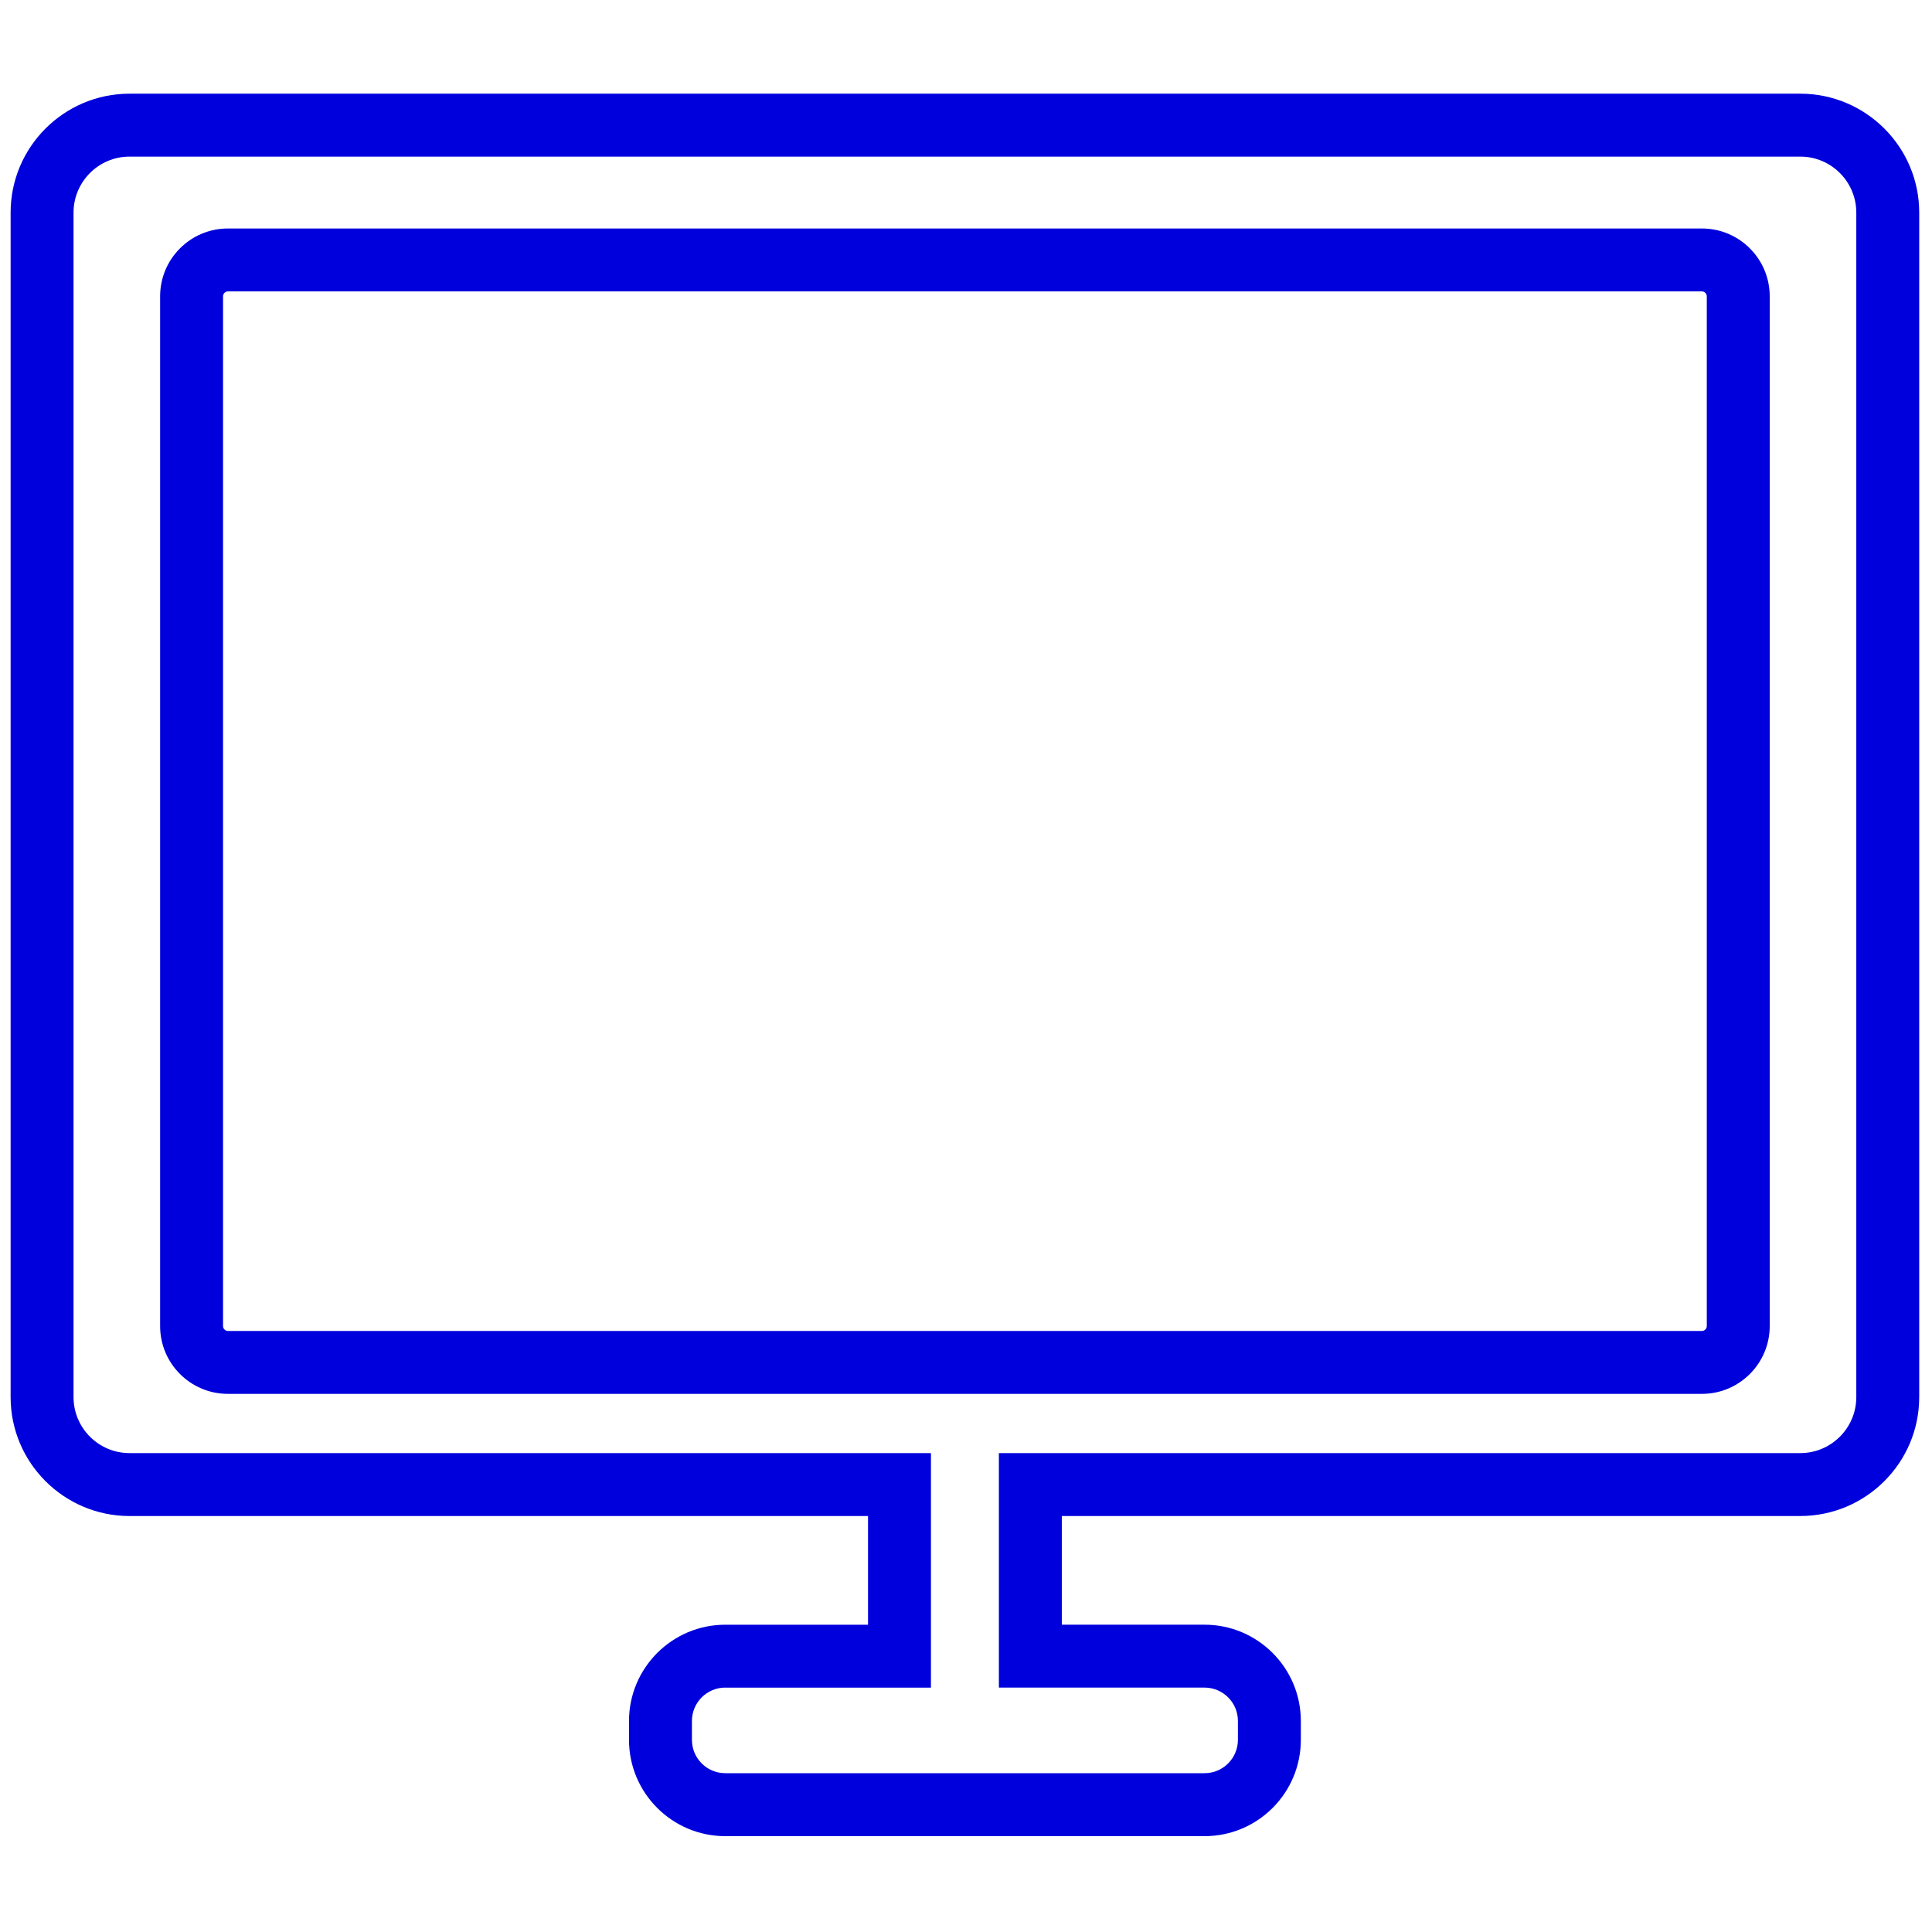
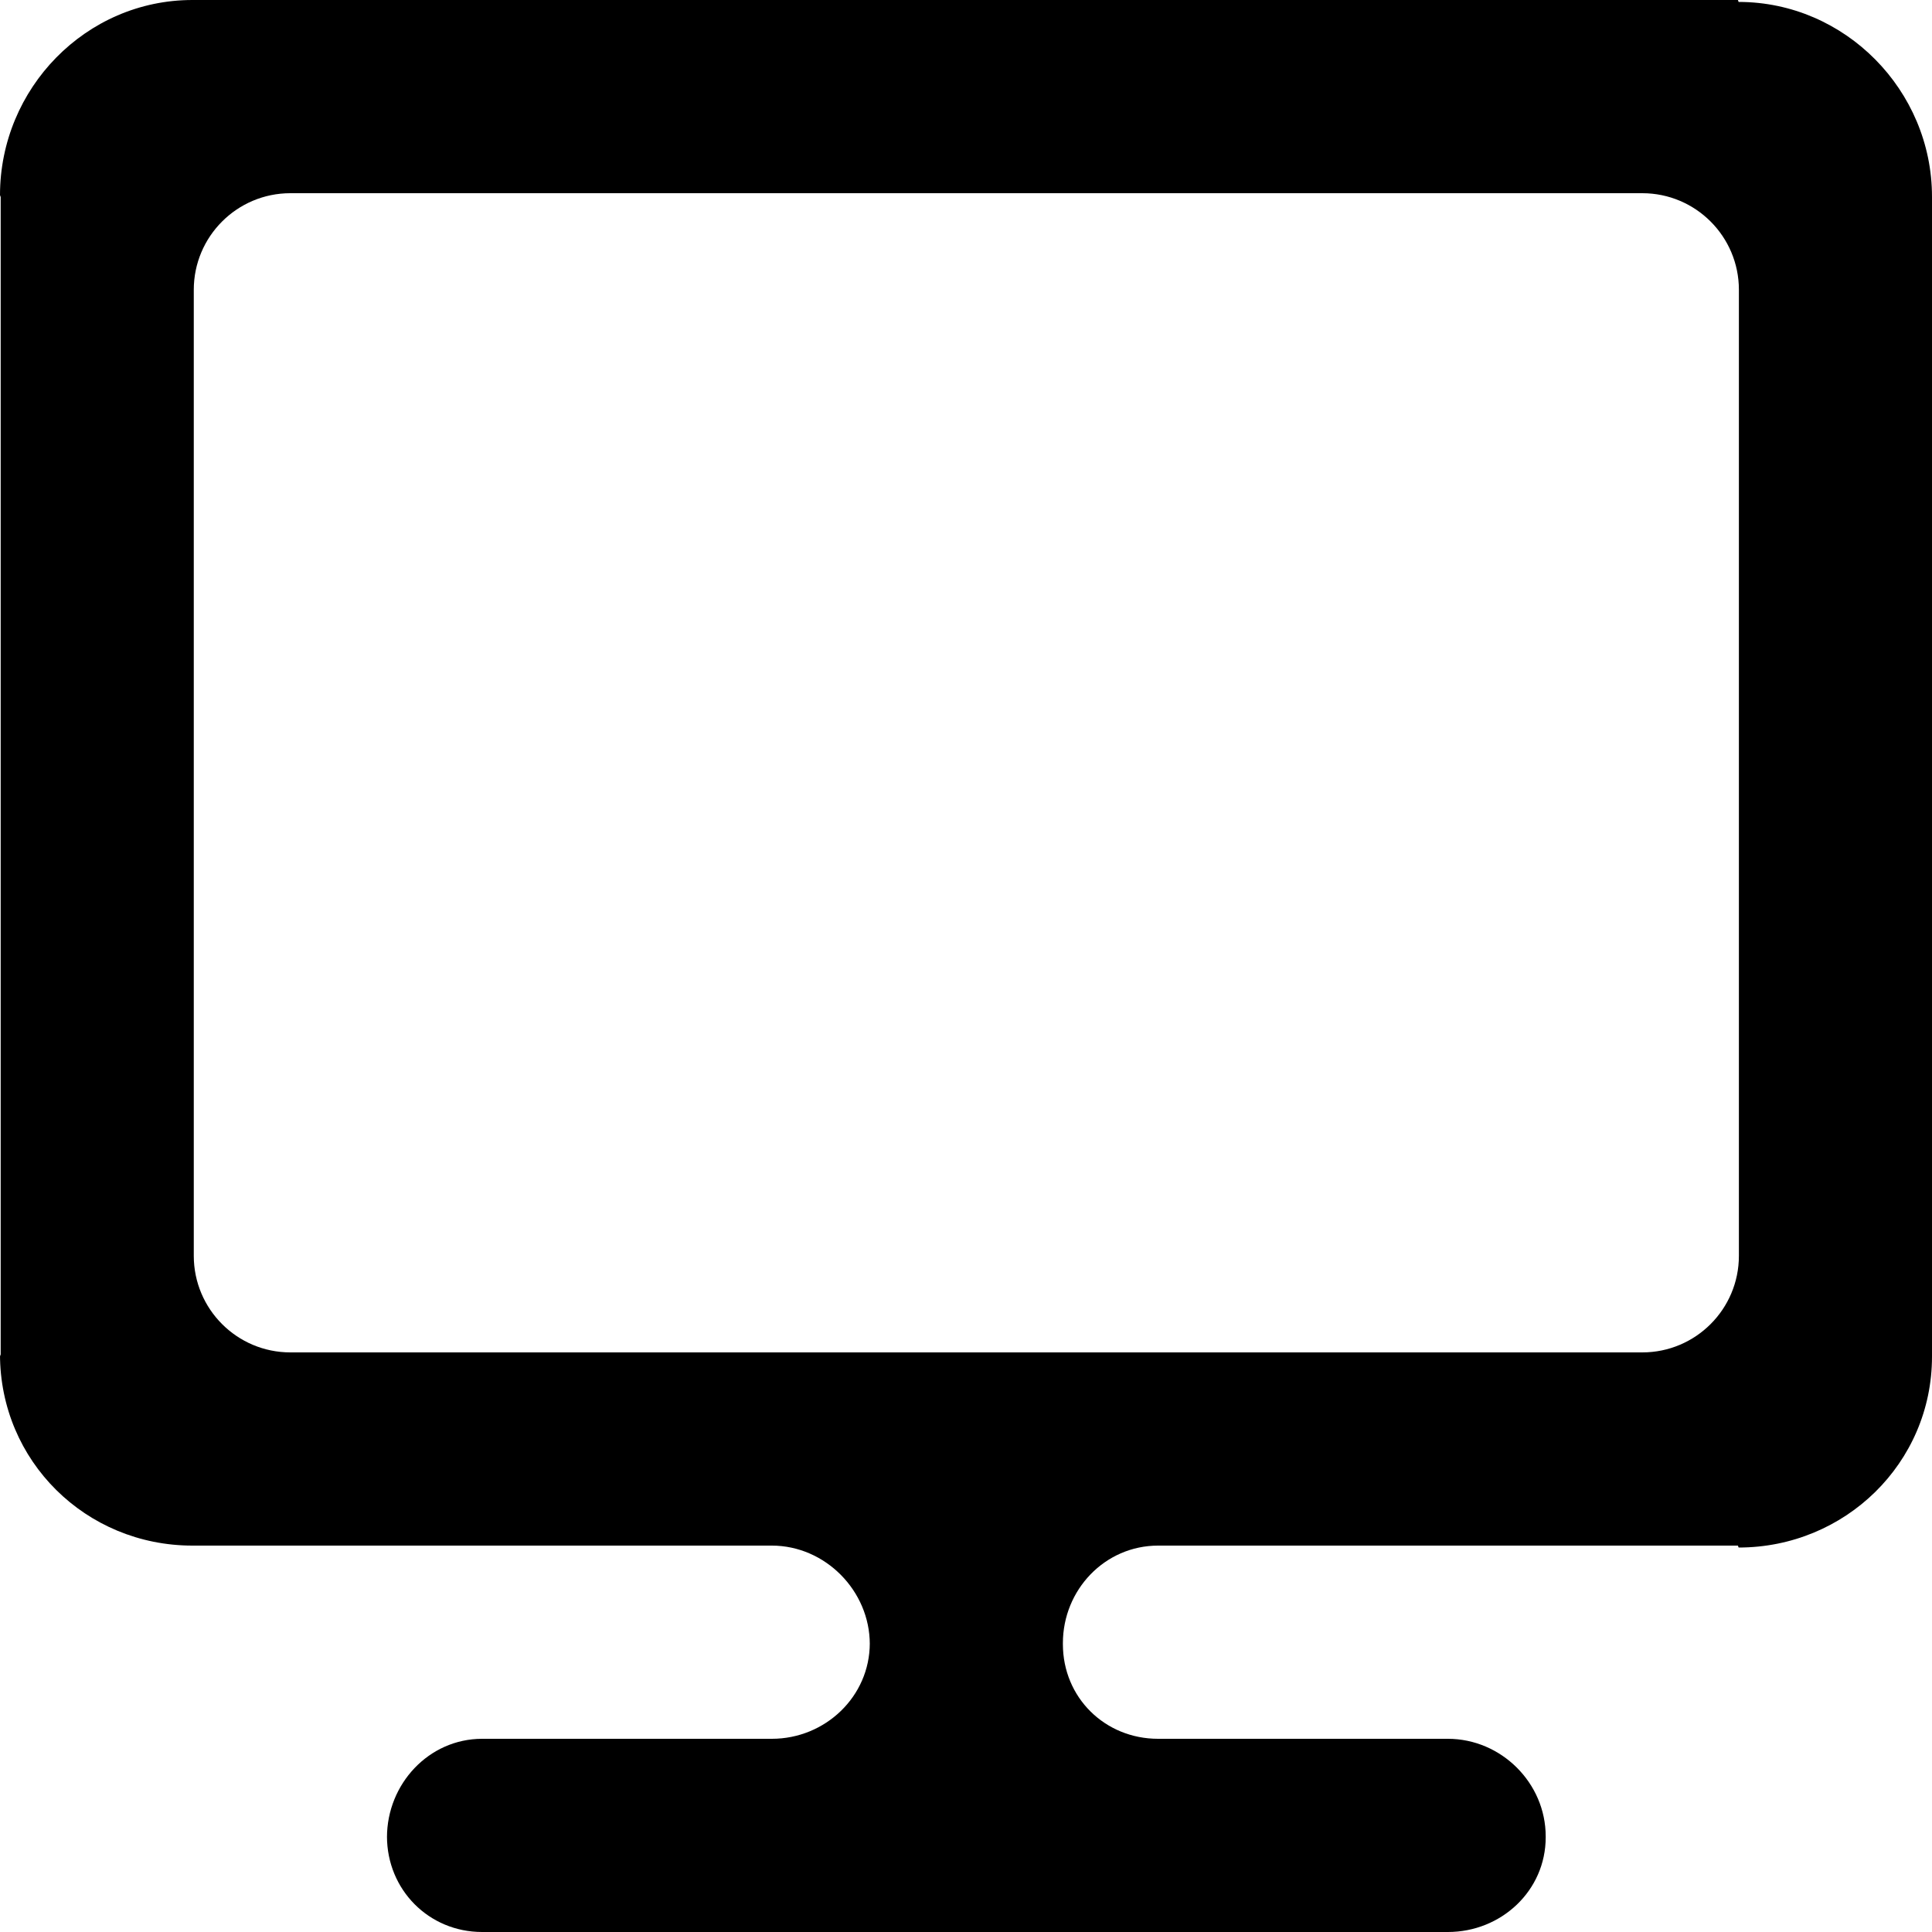
- <svg xmlns="http://www.w3.org/2000/svg" version="1.1" width="135" height="135" viewBox="0 0 256 256" xml:space="preserve">
-   <g style="stroke: none; stroke-width: 0; stroke-dasharray: none; stroke-linecap: butt; stroke-linejoin: miter; stroke-miterlimit: 10; fill: none; fill-rule: nonzero; opacity: 1;" transform="translate(1.406593 1.406593) scale(2.81 2.81)">
-     <path d="M 56.301 86.083 H 33.699 c -2.503 0 -4.539 -2.036 -4.539 -4.539 v -0.891 c 0 -2.503 2.036 -4.54 4.539 -4.54 h 6.732 v -5.125 H 5.607 C 2.516 70.987 0 68.472 0 65.38 V 9.525 c 0 -3.092 2.516 -5.608 5.607 -5.608 h 78.785 C 87.484 3.917 90 6.433 90 9.525 V 65.38 c 0 3.092 -2.516 5.607 -5.608 5.607 H 49.569 v 5.125 h 6.732 c 2.503 0 4.539 2.037 4.539 4.54 v 0.891 C 60.841 84.047 58.805 86.083 56.301 86.083 z M 33.699 79.078 c -0.867 0 -1.572 0.706 -1.572 1.573 v 0.891 c 0 0.867 0.706 1.572 1.572 1.572 h 22.602 c 0.867 0 1.572 -0.705 1.572 -1.572 v -0.891 c 0 -0.867 -0.705 -1.573 -1.572 -1.573 h -9.699 V 68.02 h 37.79 c 1.456 0 2.641 -1.184 2.641 -2.64 V 9.525 c 0 -1.456 -1.184 -2.641 -2.641 -2.641 H 5.607 c -1.456 0 -2.64 1.185 -2.64 2.641 V 65.38 c 0 1.456 1.184 2.64 2.64 2.64 h 37.791 v 11.059 H 33.699 z" style="stroke: none; stroke-width: 1; stroke-dasharray: none; stroke-linecap: butt; stroke-linejoin: miter; stroke-miterlimit: 10; fill: #0000DD; fill-rule: nonzero; opacity: 1;" transform=" matrix(1 0 0 1 0 0) " stroke-linecap="round" />
-     <path d="M 79.755 65.227 H 10.244 c -1.762 0 -3.194 -1.433 -3.194 -3.194 V 13.469 c 0 -1.762 1.433 -3.195 3.194 -3.195 h 69.511 c 1.762 0 3.195 1.433 3.195 3.195 v 48.565 C 82.95 63.794 81.517 65.227 79.755 65.227 z M 10.244 13.241 c -0.121 0 -0.227 0.107 -0.227 0.228 v 48.565 c 0 0.121 0.106 0.227 0.227 0.227 h 69.511 c 0.122 0 0.228 -0.106 0.228 -0.227 V 13.469 c 0 -0.121 -0.106 -0.228 -0.228 -0.228 H 10.244 z" style="stroke: none; stroke-width: 1; stroke-dasharray: none; stroke-linecap: butt; stroke-linejoin: miter; stroke-miterlimit: 10; fill: #0000DD; fill-rule: nonzero; opacity: 1;" transform=" matrix(1 0 0 1 0 0) " stroke-linecap="round" />
+ <svg xmlns="http://www.w3.org/2000/svg" width="800px" height="800px" viewBox="0 0 20 20" version="1.1">
+   <defs>
+ 
+     </defs>
+   <g id="Page-1" stroke="none" stroke-width="1" fill="none" fill-rule="evenodd">
+     <g id="Dribbble-Light-Preview" transform="translate(-100, -7159)" fill="#000000">
+       <g id="icons" transform="translate(56, 160)">
+         <path d="M62.001,7012 C62.001,7012.552 61.553,7013 61.001,7013 L47.006,7013 C46.454,7013 46.006,7012.552 46.006,7012 L46.006,7002 C46.006,7001.448 46.454,7001 47.006,7001 L61.001,7001 C61.553,7001 62.001,7001.448 62.001,7002 L62.001,7012 Z M61.991,6999 L45.996,6999 L45.992,6999 C44.889,6999 44,6999.915 44,7001.02 L44.007,7001.04 L44.007,7013.04 L44,7013.02 C44,7014.125 44.889,7015 45.992,7015 L45.996,7015 L51.99,7015 C52.543,7015 53.004,7015.468 53.004,7016.02 L53.004,7016.01 C53.004,7016.562 52.543,7017 51.99,7017 L48.991,7017 C48.439,7017 48.006,7017.468 48.006,7018.02 L48.006,7018.01 C48.006,7018.562 48.439,7019 48.991,7019 L58.988,7019 C59.541,7019 60.001,7018.572 60.001,7018.02 L60.001,7018.01 C60.001,7017.458 59.541,7017 58.988,7017 L55.989,7017 C55.437,7017 55.003,7016.572 55.003,7016.02 L55.003,7016.01 C55.003,7015.458 55.437,7015 55.989,7015 L61.991,7015 L61.998,7015.02 C63.099,7015.02 64,7014.146 64,7013.043 L64,7013.04 L64,7001.04 L64,7001.037 C64,6999.934 63.099,6999.02 61.998,6999.02 L61.991,6999 Z" id="desktop-[#232]">
+ 
+                 </path>
+       </g>
+     </g>
  </g>
</svg>
